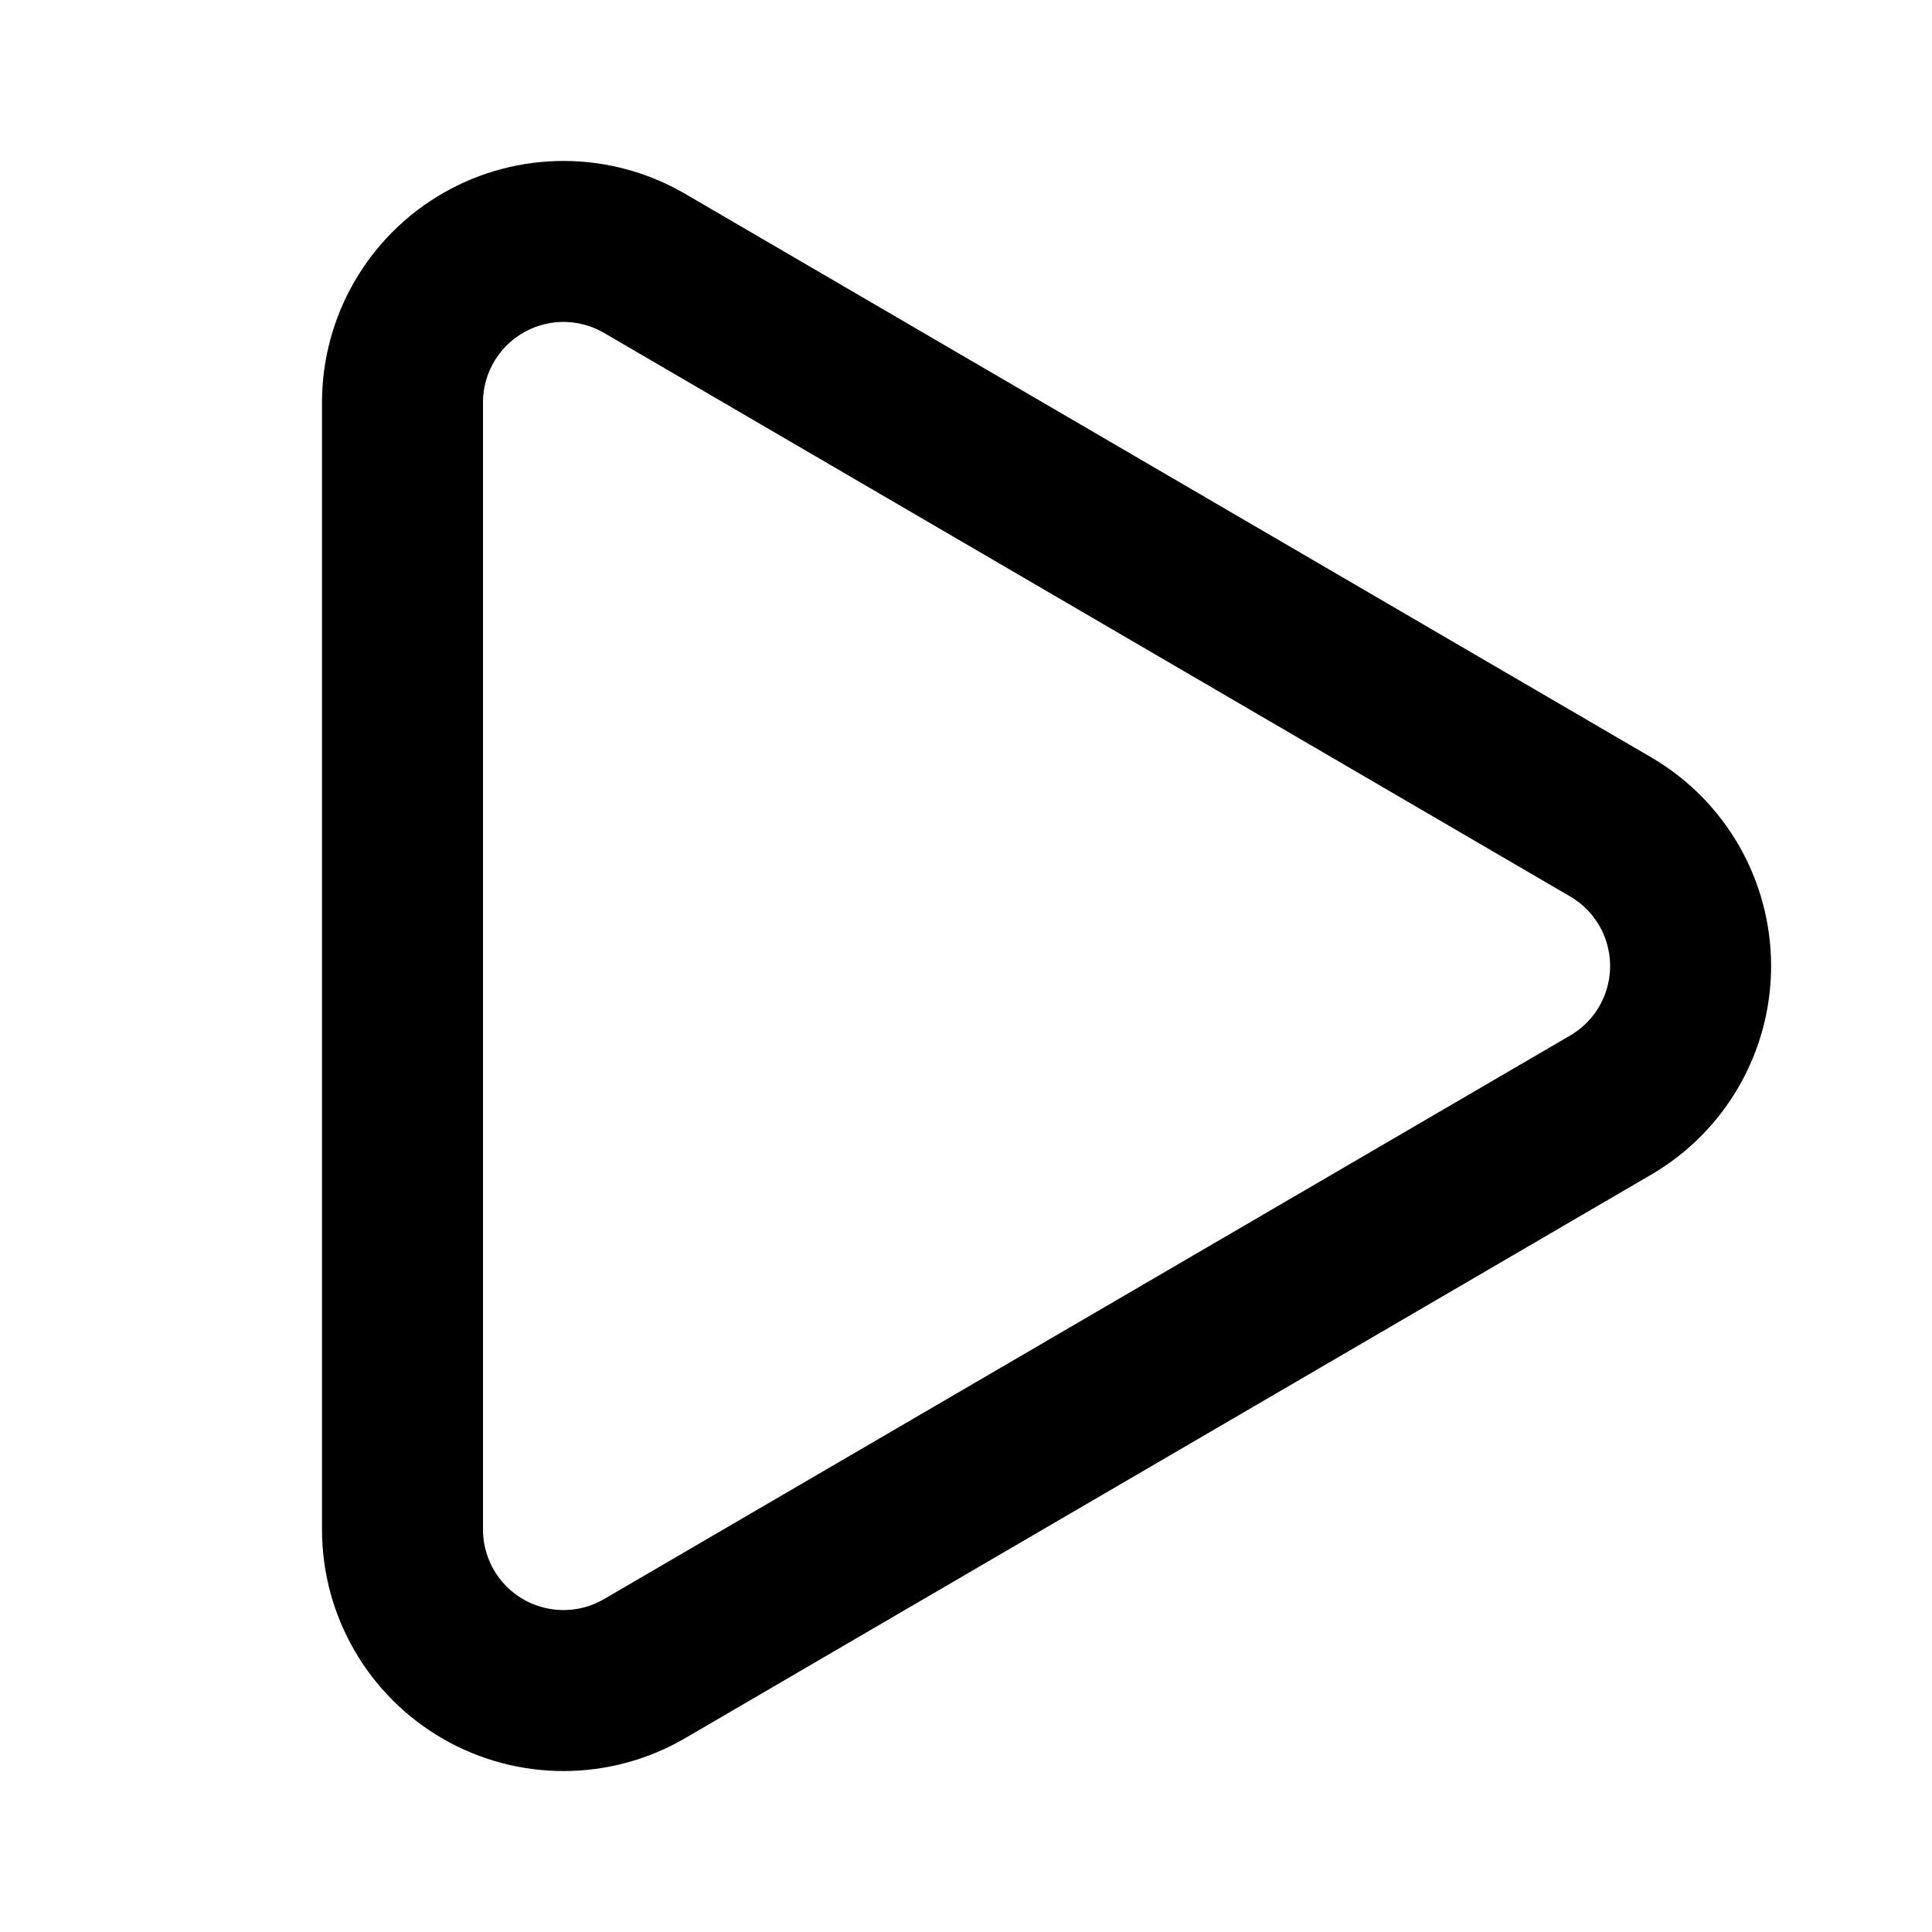
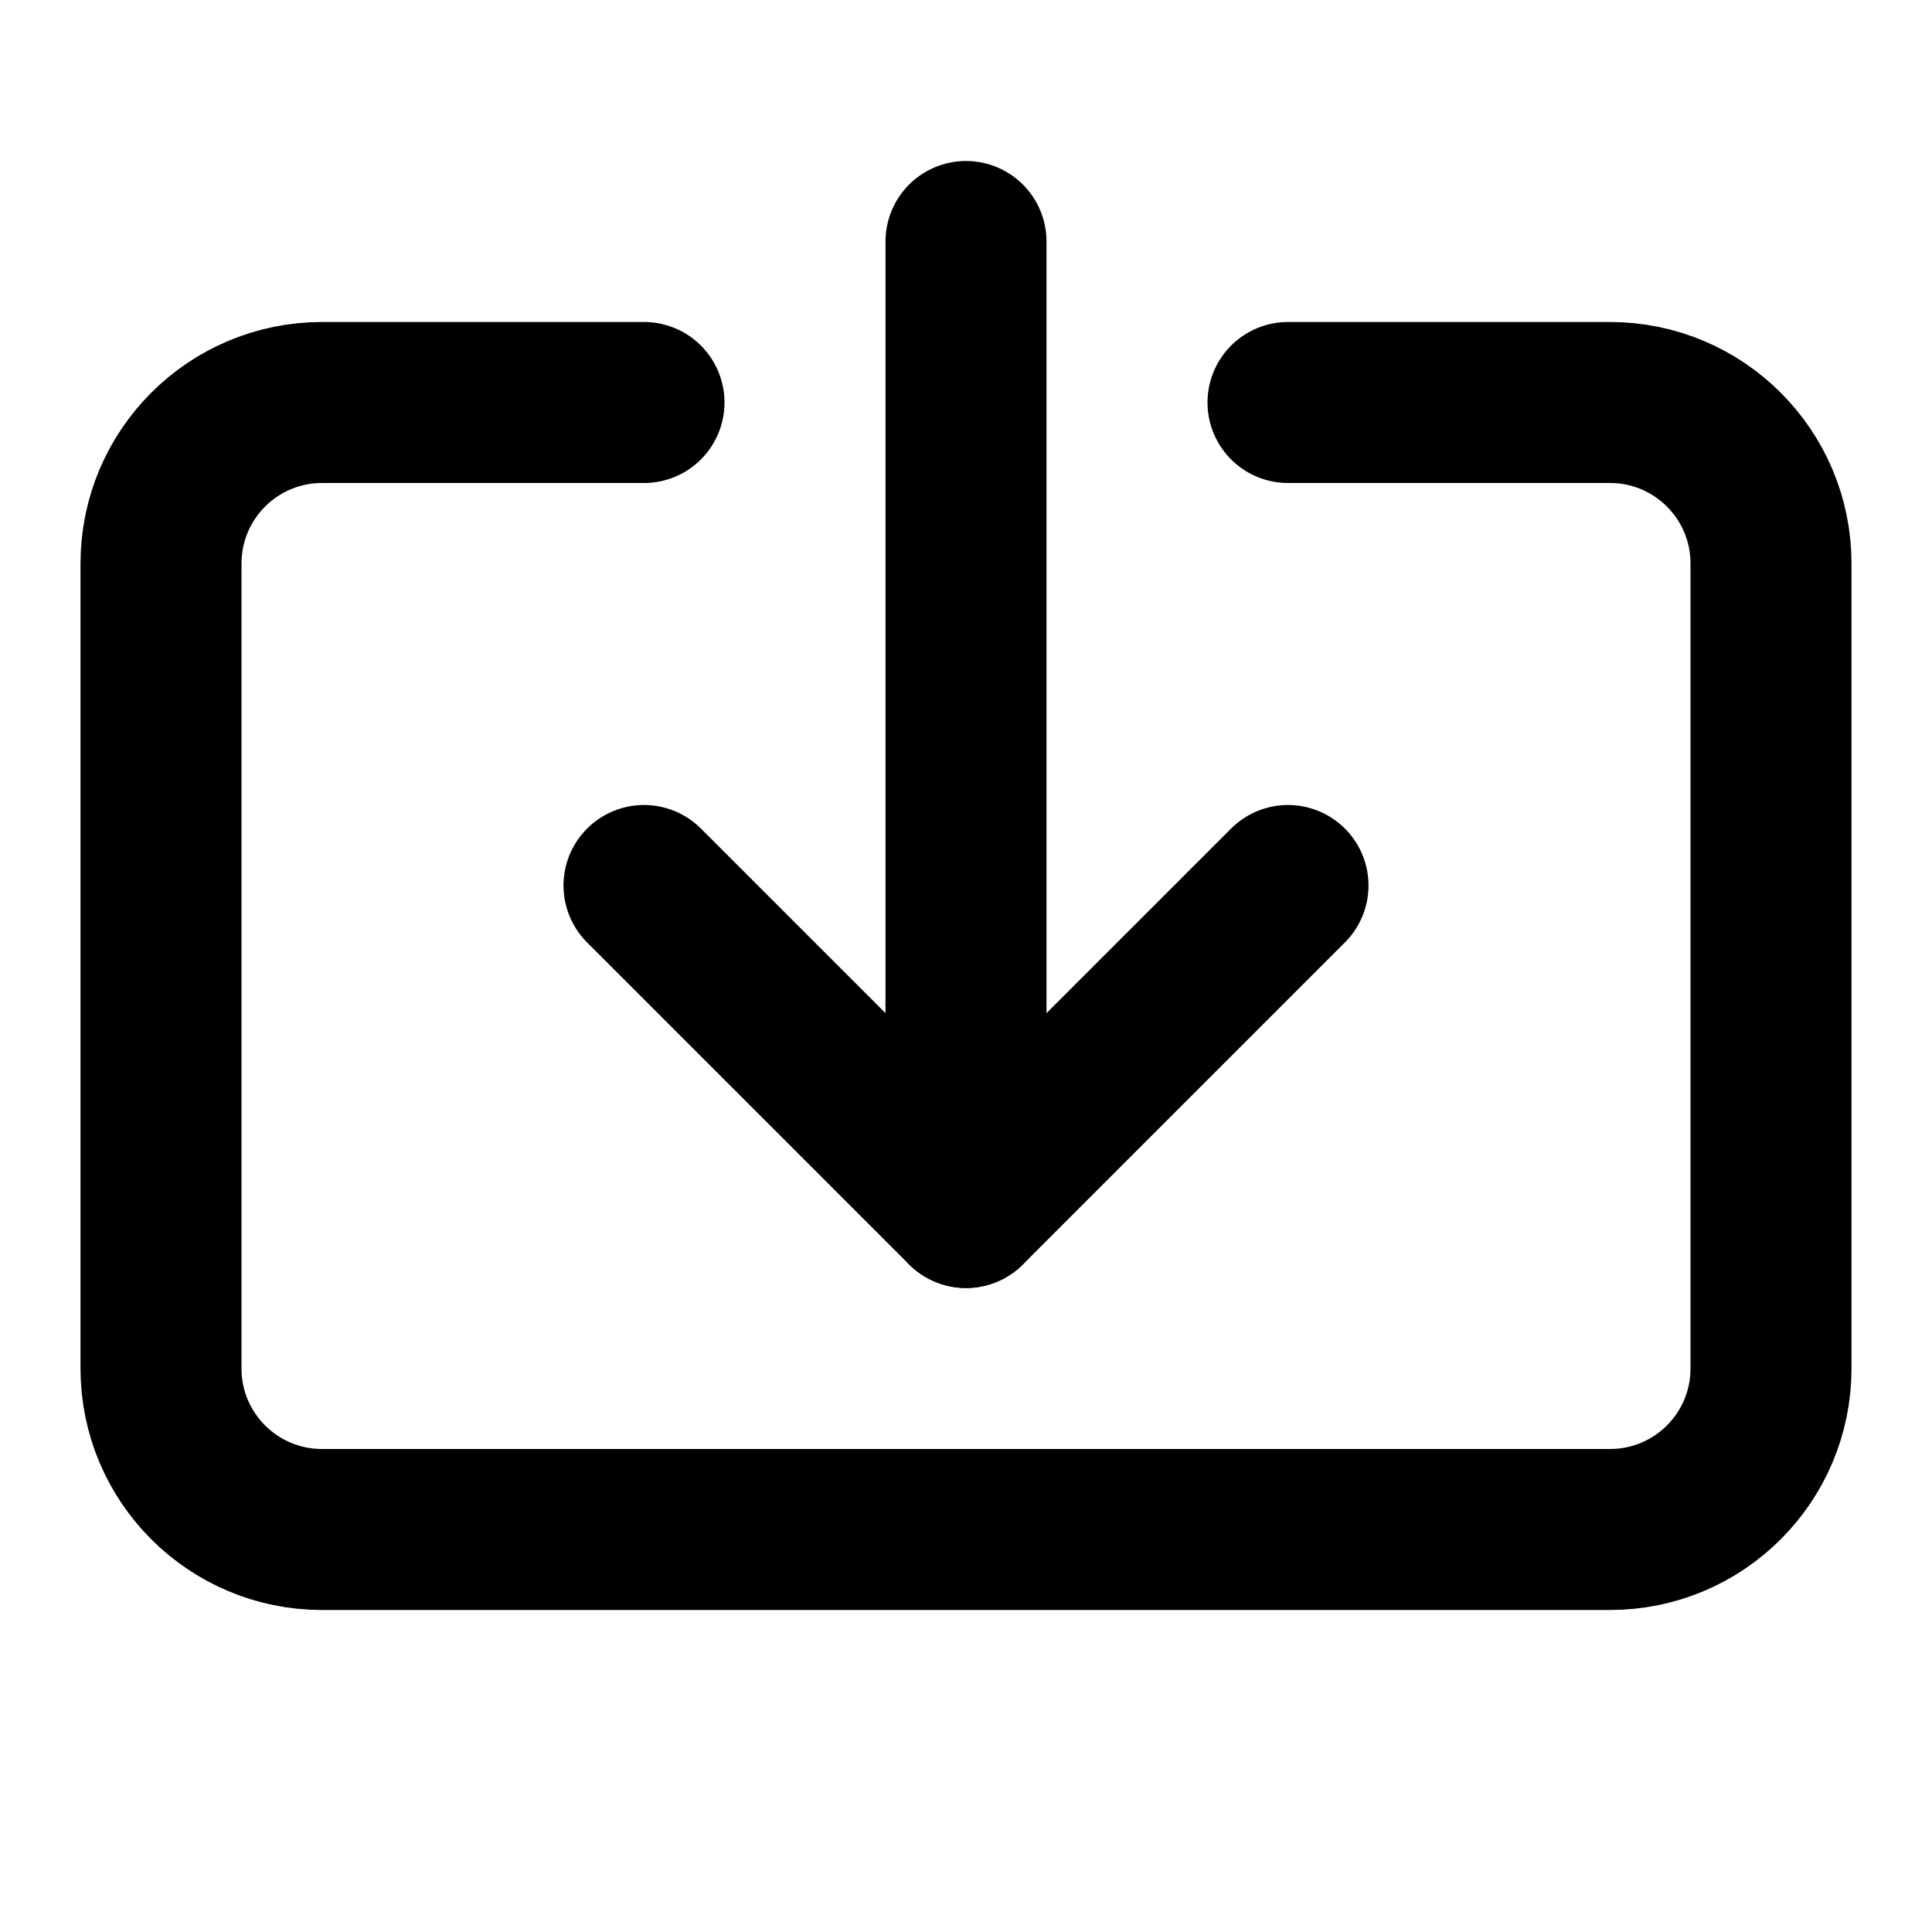
<svg xmlns="http://www.w3.org/2000/svg" width="24" height="24" viewBox="0 0 24 24" fill="none" stroke="currentColor" stroke-width="2" stroke-linecap="round" stroke-linejoin="round">
-   <path d="M5 5a2 2 0 0 1 3.008-1.728l11.997 6.998a2 2 0 0 1 .003 3.458l-12 7A2 2 0 0 1 5 19z" />
+   <path d="M12 3v12" />
+   <path d="m8 11 4 4 4-4" />
+   <path d="M8 5H4a2 2 0 0 0-2 2v10a2 2 0 0 0 2 2h16a2 2 0 0 0 2-2V7a2 2 0 0 0-2-2h-4" />
</svg>
